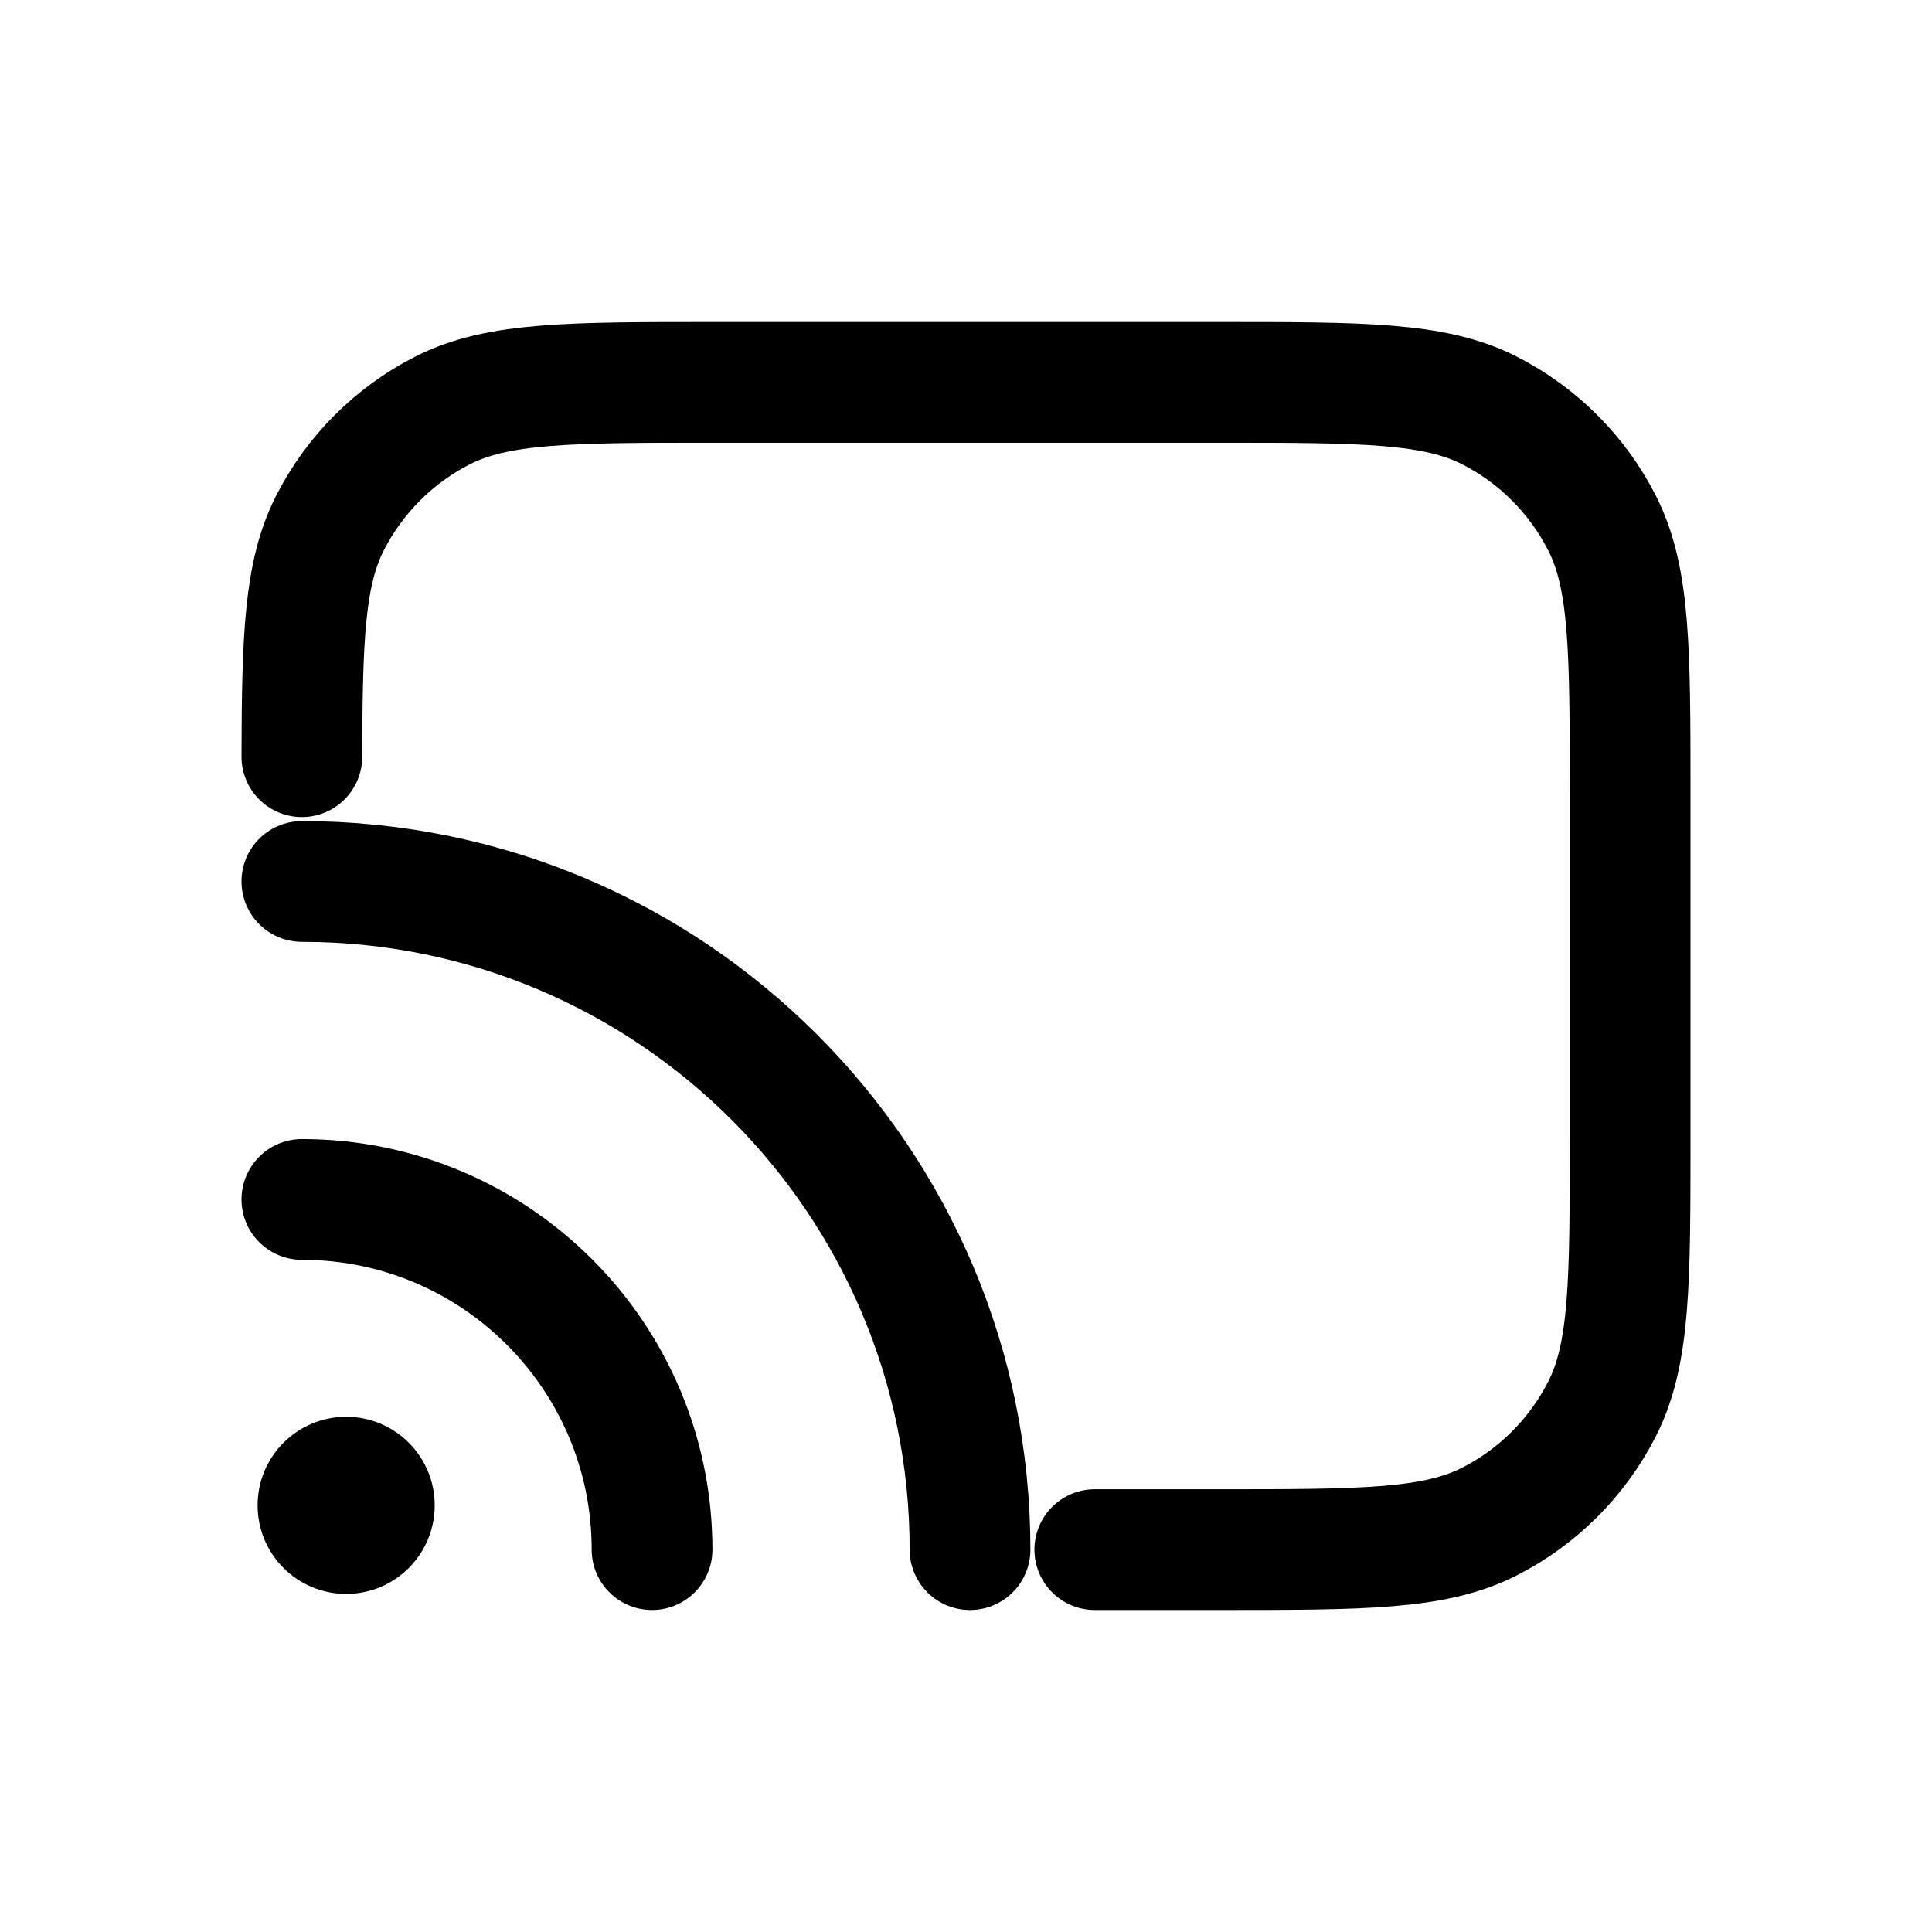
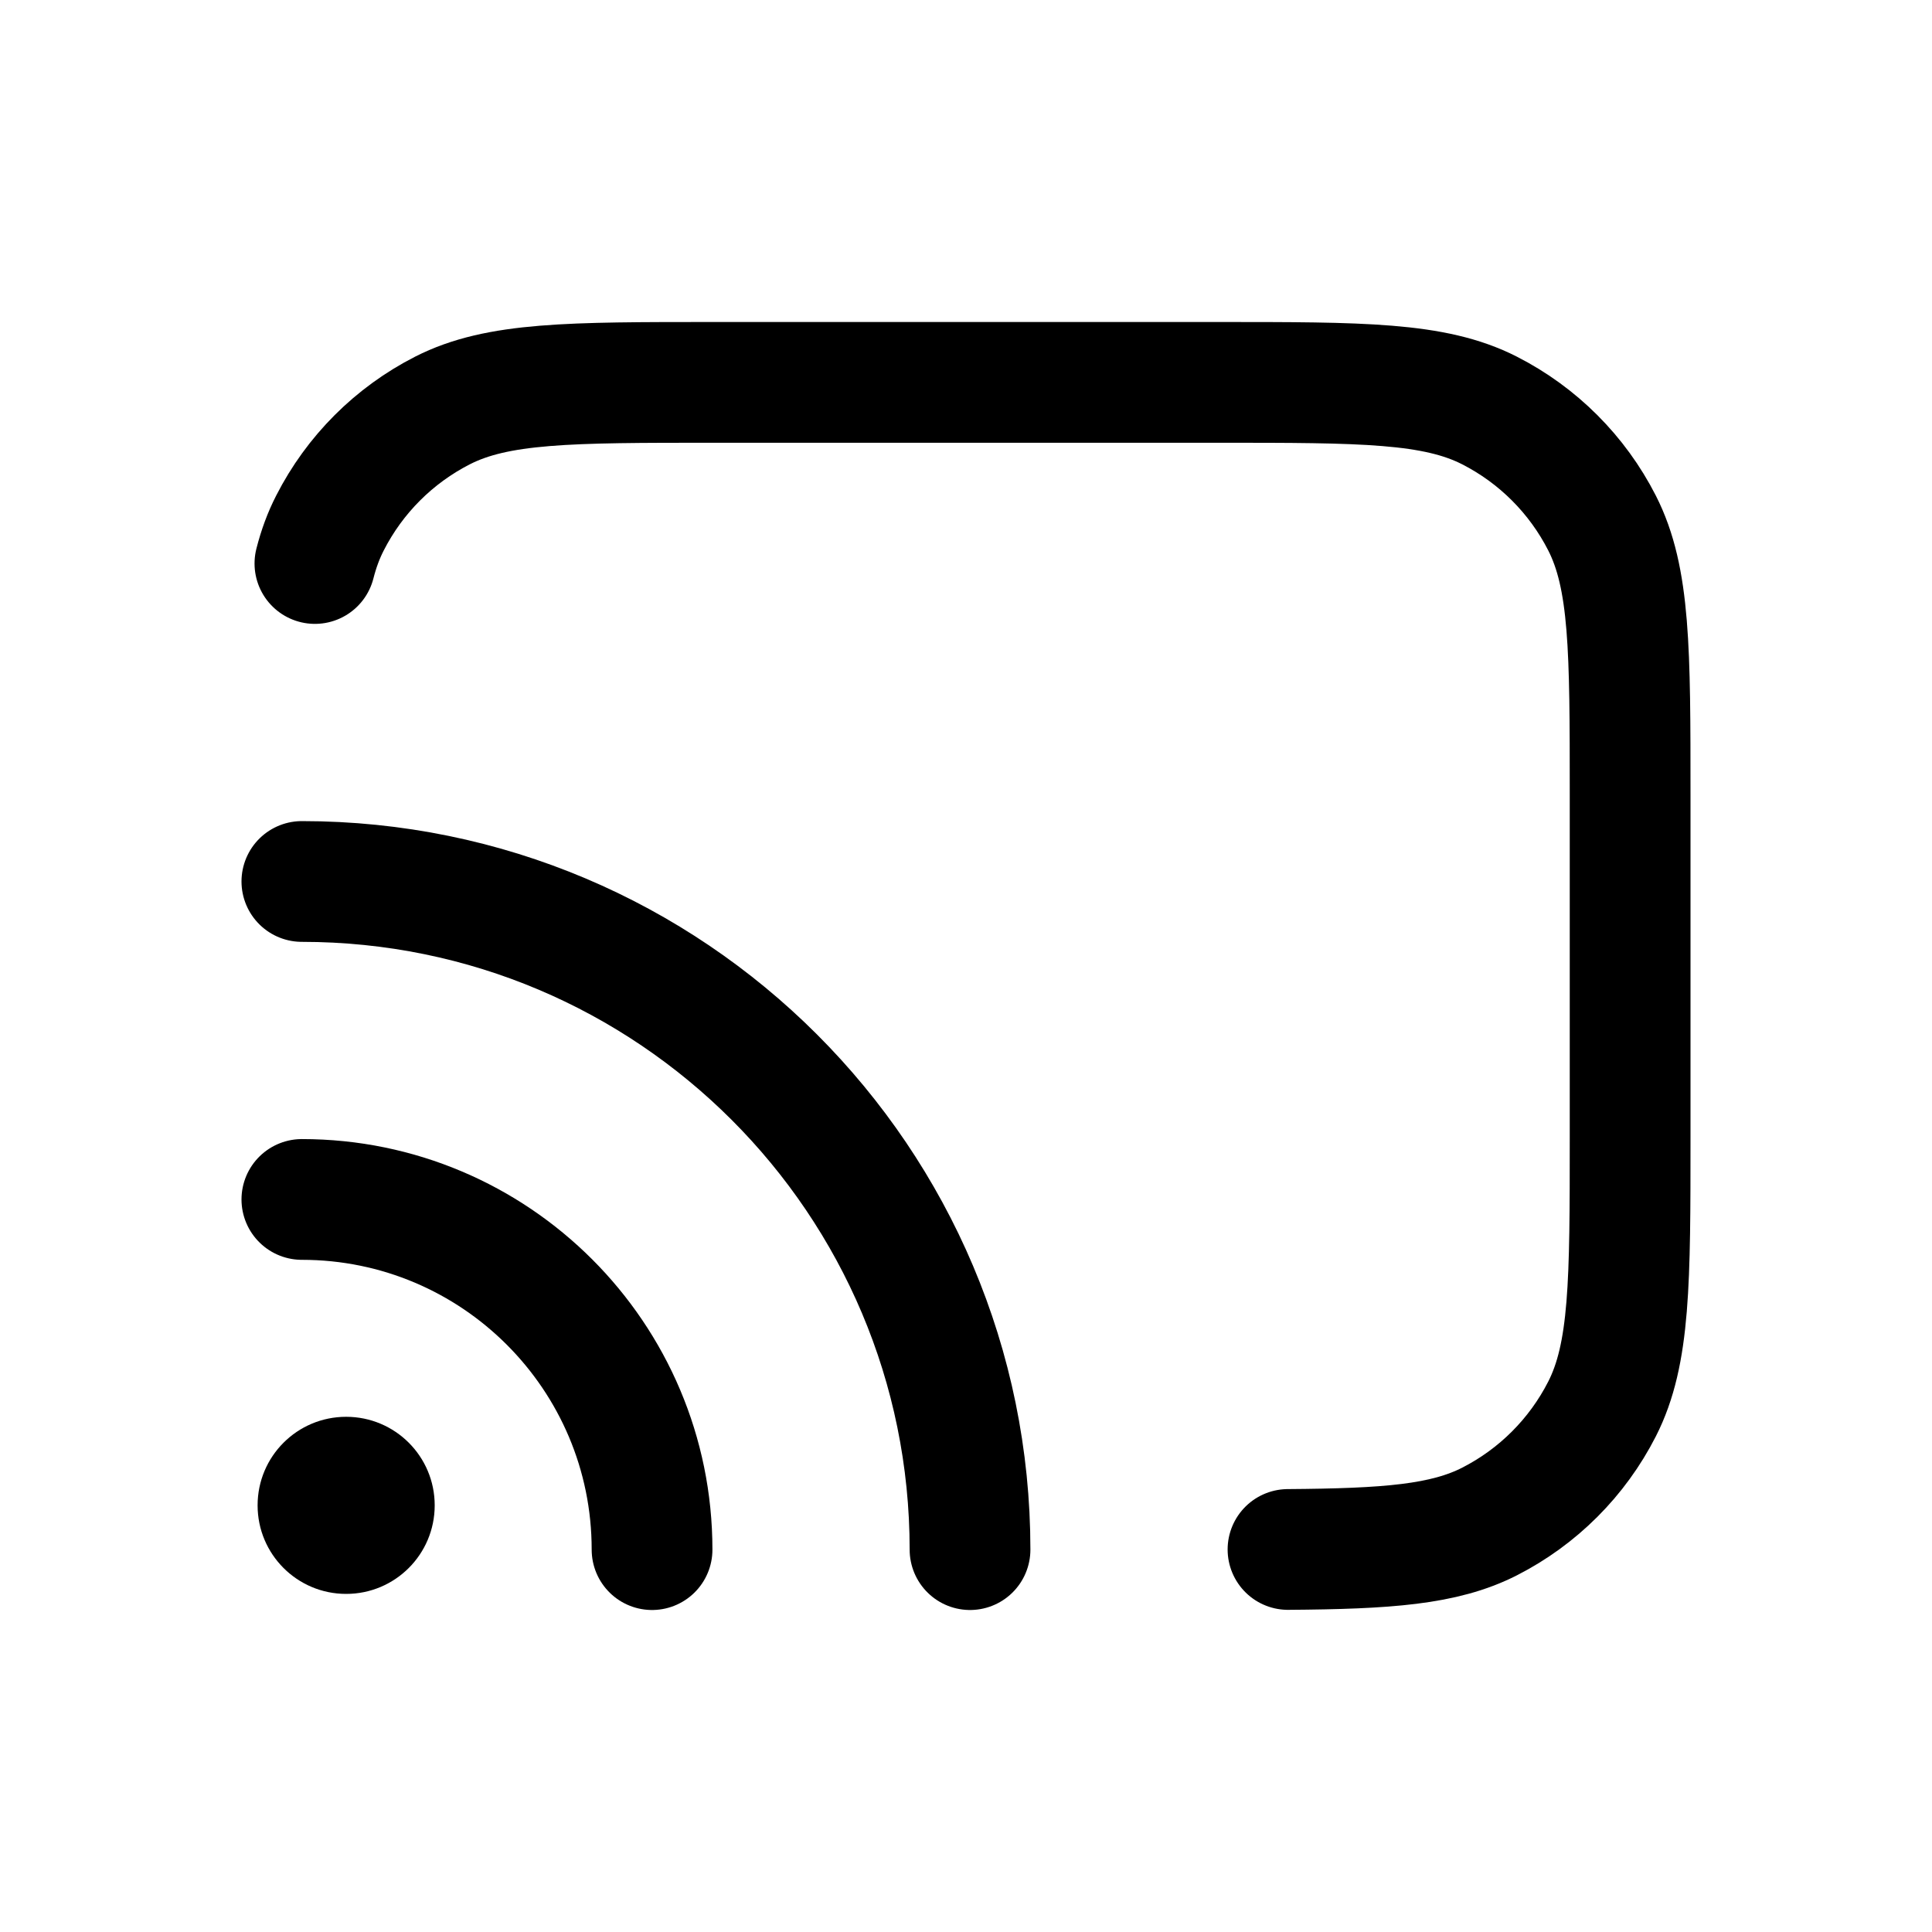
<svg xmlns="http://www.w3.org/2000/svg" viewBox="0 0 24 24" width="24" height="24" fill="none" stroke="currentColor" stroke-width="1.5" stroke-linecap="round" stroke-linejoin="round">
-   <path id="screen" d="M3.75 9.4 C3.753 7.916 3.782 7.119 4.099 6.497 C4.406 5.895 4.895 5.406 5.497 5.099 C6.182 4.75 7.078 4.75 8.87 4.75 L8.87 4.75 L15.13 4.75 C16.922 4.75 17.818 4.75 18.503 5.099 C19.105 5.406 19.594 5.895 19.901 6.497 C20.25 7.182 20.25 8.078 20.25 9.87 L20.25 14.13 C20.25 15.922 20.25 16.818 19.901 17.503 C19.594 18.105 19.105 18.594 18.503 18.901 C17.818 19.25 16.922 19.25 15.13 19.25 L13.6 19.25" />
+   <path id="screen" d="M3.912 7 C3.959 6.816 4.02 6.651 4.099 6.497 C4.406 5.895 4.895 5.406 5.497 5.099 C6.182 4.75 7.078 4.75 8.87 4.75 L8.87 4.75 L15.13 4.75 C16.922 4.75 17.818 4.75 18.503 5.099 C19.105 5.406 19.594 5.895 19.901 6.497 C20.25 7.182 20.25 8.078 20.25 9.87 L20.25 14.13 C20.25 15.922 20.25 16.818 19.901 17.503 C19.594 18.105 19.105 18.594 18.503 18.901 C17.939 19.188 17.232 19.239 16 19.248" />
  <path id="wave-0" d="M4.3 17.6 C4.908 17.6 5.4 18.092 5.4 18.7 C5.4 19.308 4.908 19.8 4.3 19.8 C3.692 19.8 3.2 19.308 3.2 18.7 C3.2 18.092 3.692 17.6 4.3 17.6 Z" fill="currentColor" stroke="none" />
  <path id="wave-1" d="M3.75 14.9 C6.152 14.9 8.1 16.848 8.1 19.25" />
  <path id="wave-2" d="M3.75 10.95 C8.334 10.95 12.05 14.666 12.05 19.25" />
</svg>
